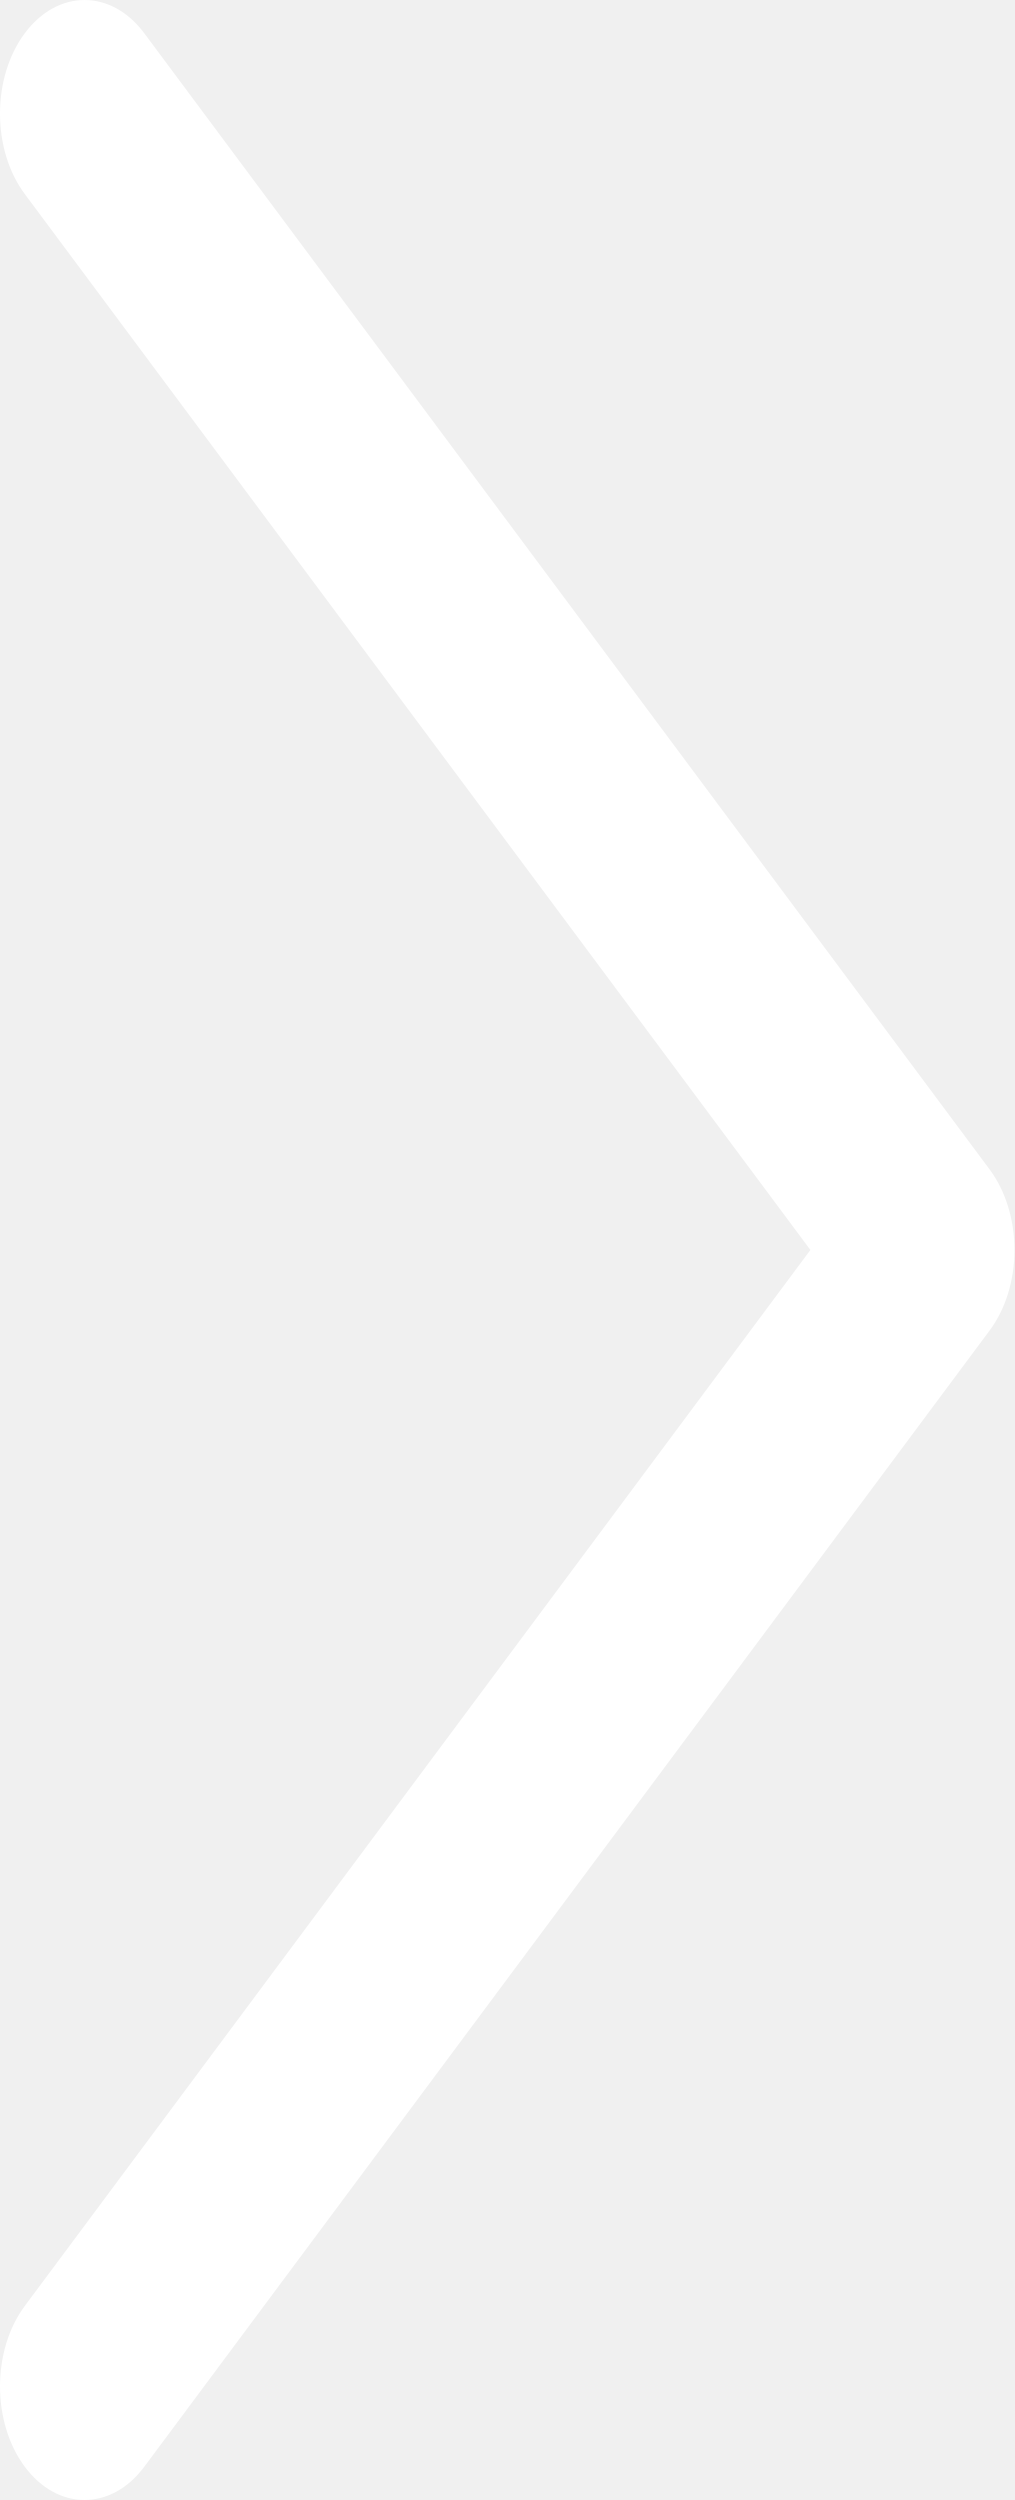
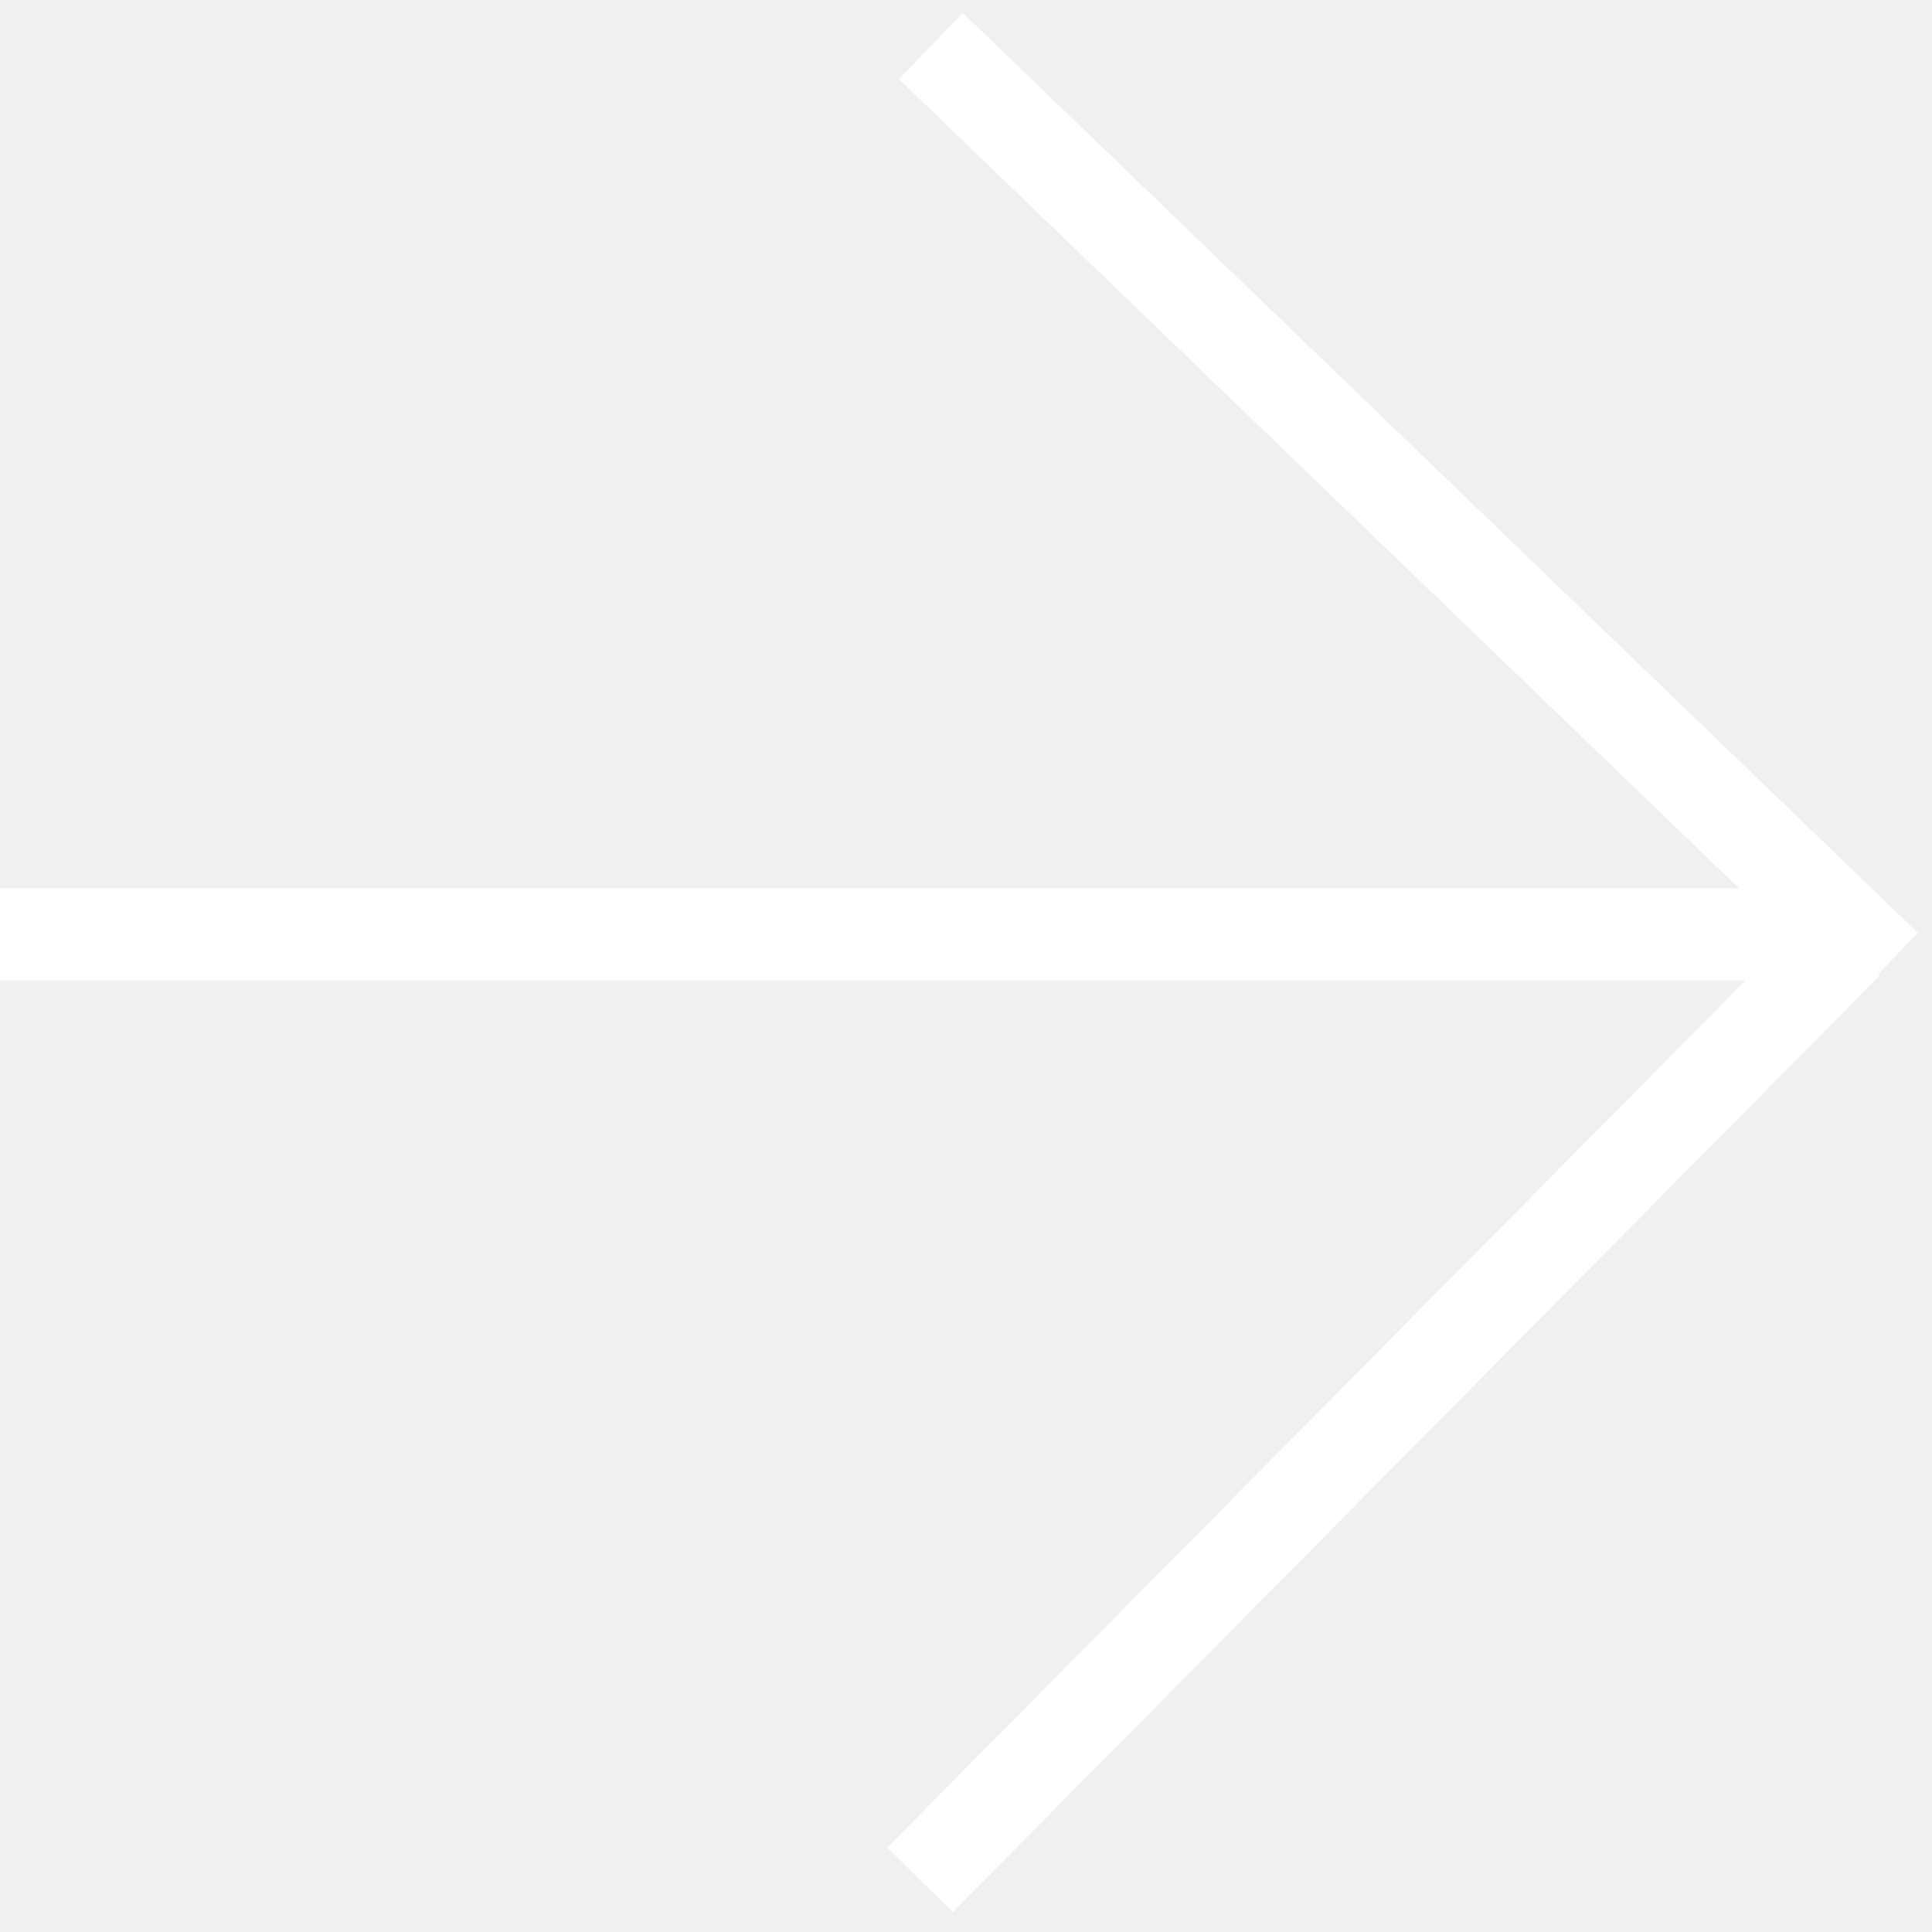
- <svg xmlns="http://www.w3.org/2000/svg" width="28" height="69" viewBox="0 0 28 69" fill="none">
-   <path d="M3.983 68.081L27.317 36.717C27.754 36.129 28 35.331 28 34.499C28 33.667 27.754 32.87 27.317 32.281L3.983 0.919C3.072 -0.306 1.595 -0.306 0.683 0.919C-0.228 2.143 -0.228 4.129 0.683 5.354L22.367 34.499L0.683 63.646C0.228 64.258 1.77622e-05 65.061 1.77622e-05 65.864C1.77622e-05 66.666 0.228 67.469 0.684 68.082C1.595 69.306 3.072 69.306 3.983 68.081Z" fill="white" />
+ <svg xmlns="http://www.w3.org/2000/svg" width="42" height="42" viewBox="0 0 42 42" fill="none">
+   <path d="M0 20.312H39.838" stroke="white" stroke-width="2" />
+   <path d="M20.235 1L41 21" stroke="white" stroke-width="2" />
+   <path d="M40.153 20.506L20 40.865" stroke="white" stroke-width="2" />
</svg>
